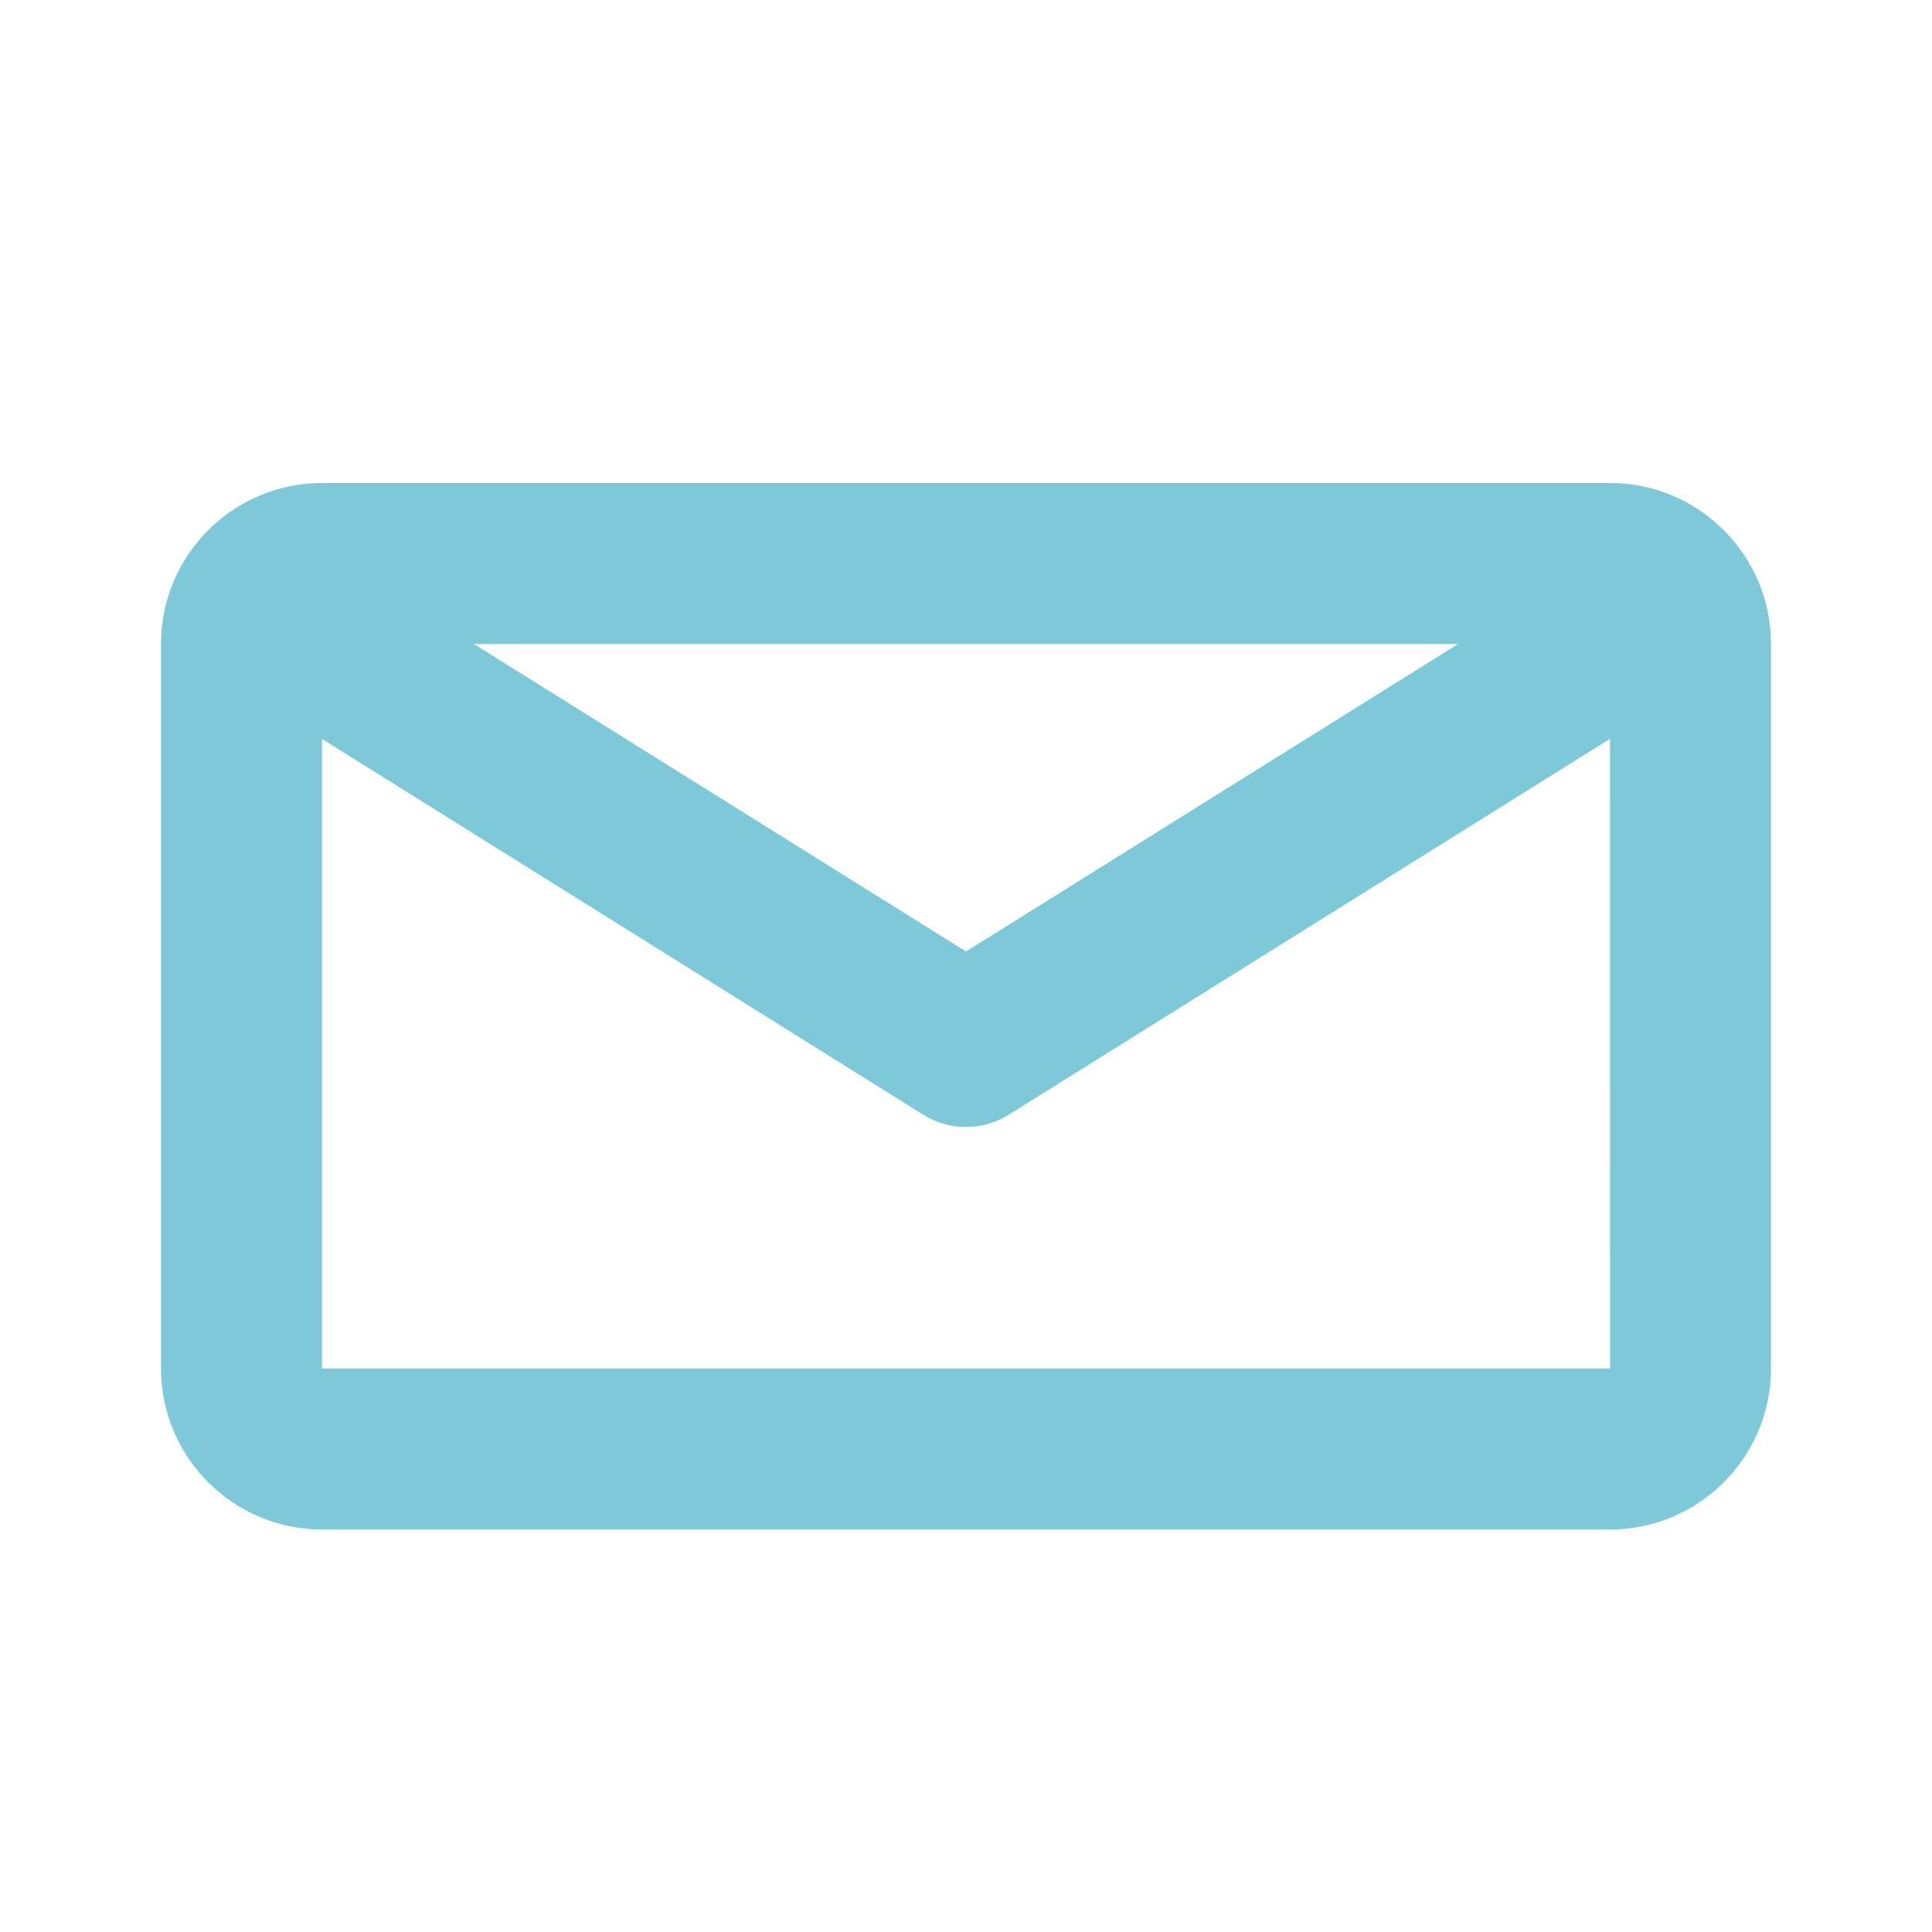
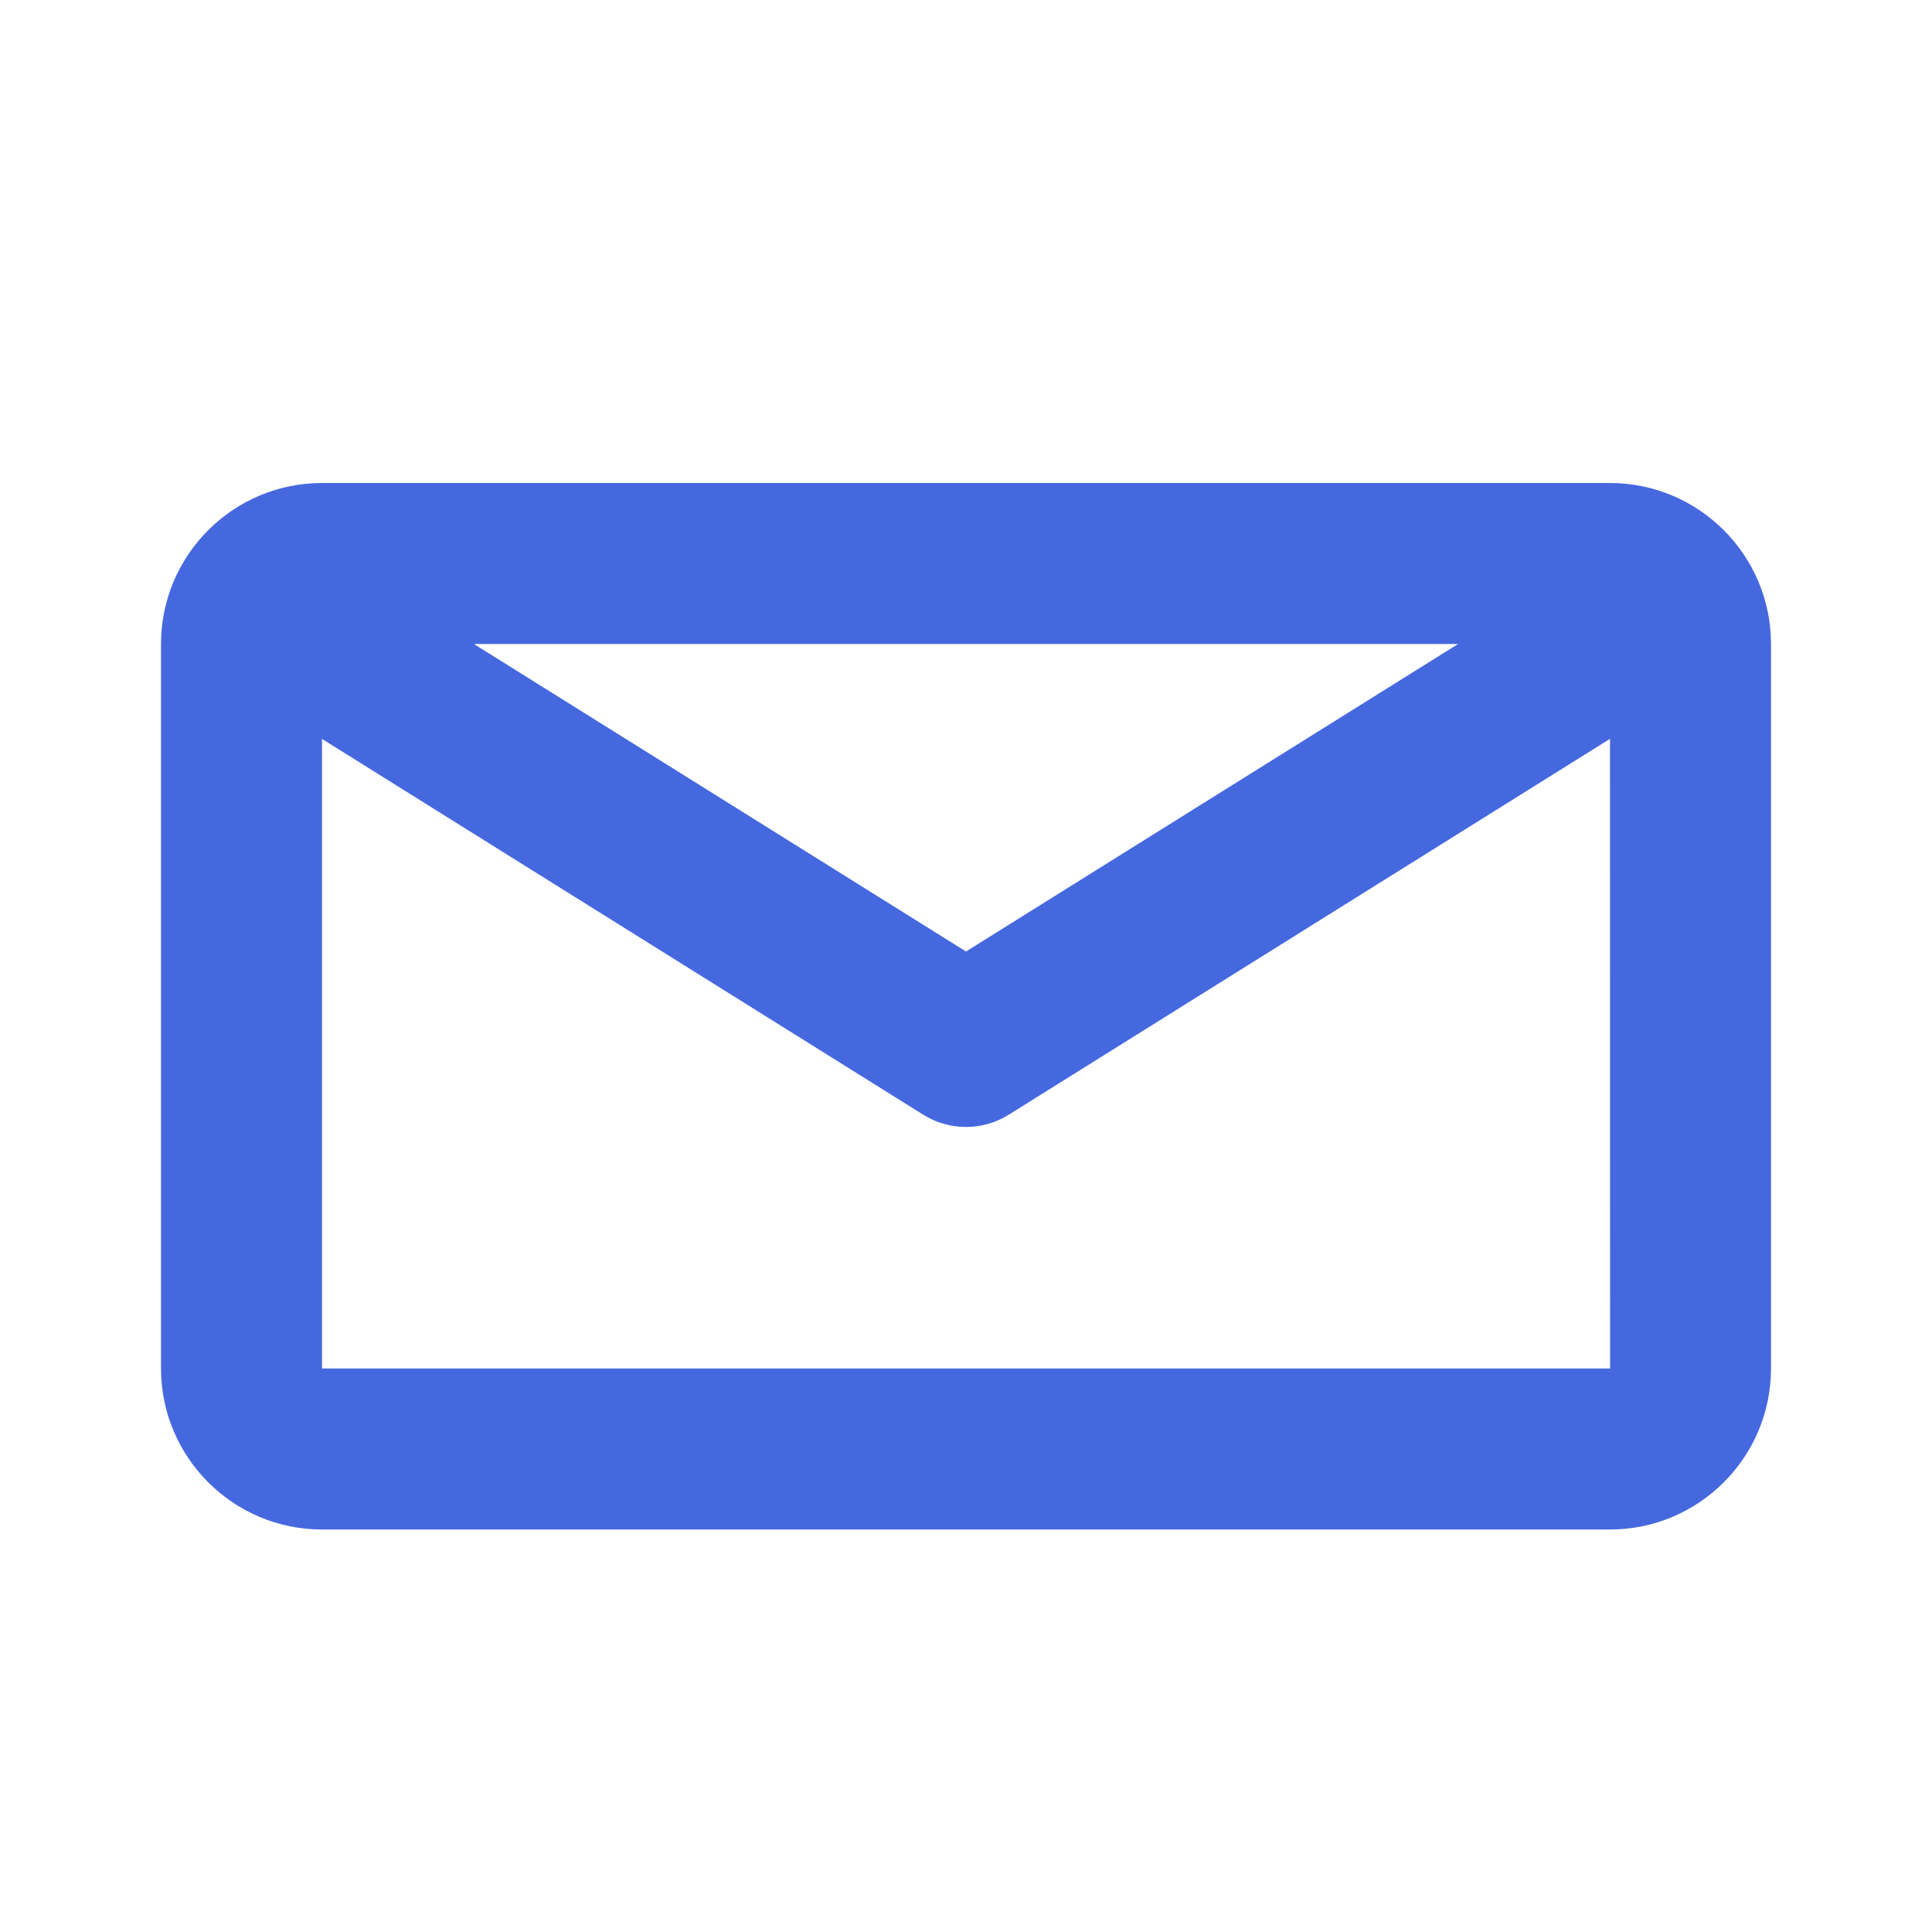
- <svg xmlns="http://www.w3.org/2000/svg" width="24" height="24" viewBox="0 0 24 24">
-   <path d="M4 17V9.179l7.47 4.669a1.002 1.002 0 0 0 1.06 0L20 9.178 20.001 17H4zm14.113-9L12 11.82 5.887 8h12.226zM20 6H4c-1.103 0-2 .897-2 2v9c0 1.103.897 2 2 2h16c1.103 0 2-.897 2-2V8c0-1.103-.897-2-2-2z" fill="#7DC9DA" fill-rule="evenodd" />
+ <svg xmlns="http://www.w3.org/2000/svg" width="24" height="24">
+   <path d="M4 17V9.179l7.47 4.669a1.002 1.002 0 0 0 1.06 0L20 9.178 20.001 17H4Zm14.113-9L12 11.82 5.887 8h12.226ZM20 6H4c-1.103 0-2 .897-2 2v9c0 1.103.897 2 2 2h16c1.103 0 2-.897 2-2V8c0-1.103-.897-2-2-2Z" fill="#4668df" fill-rule="evenodd" />
</svg>
